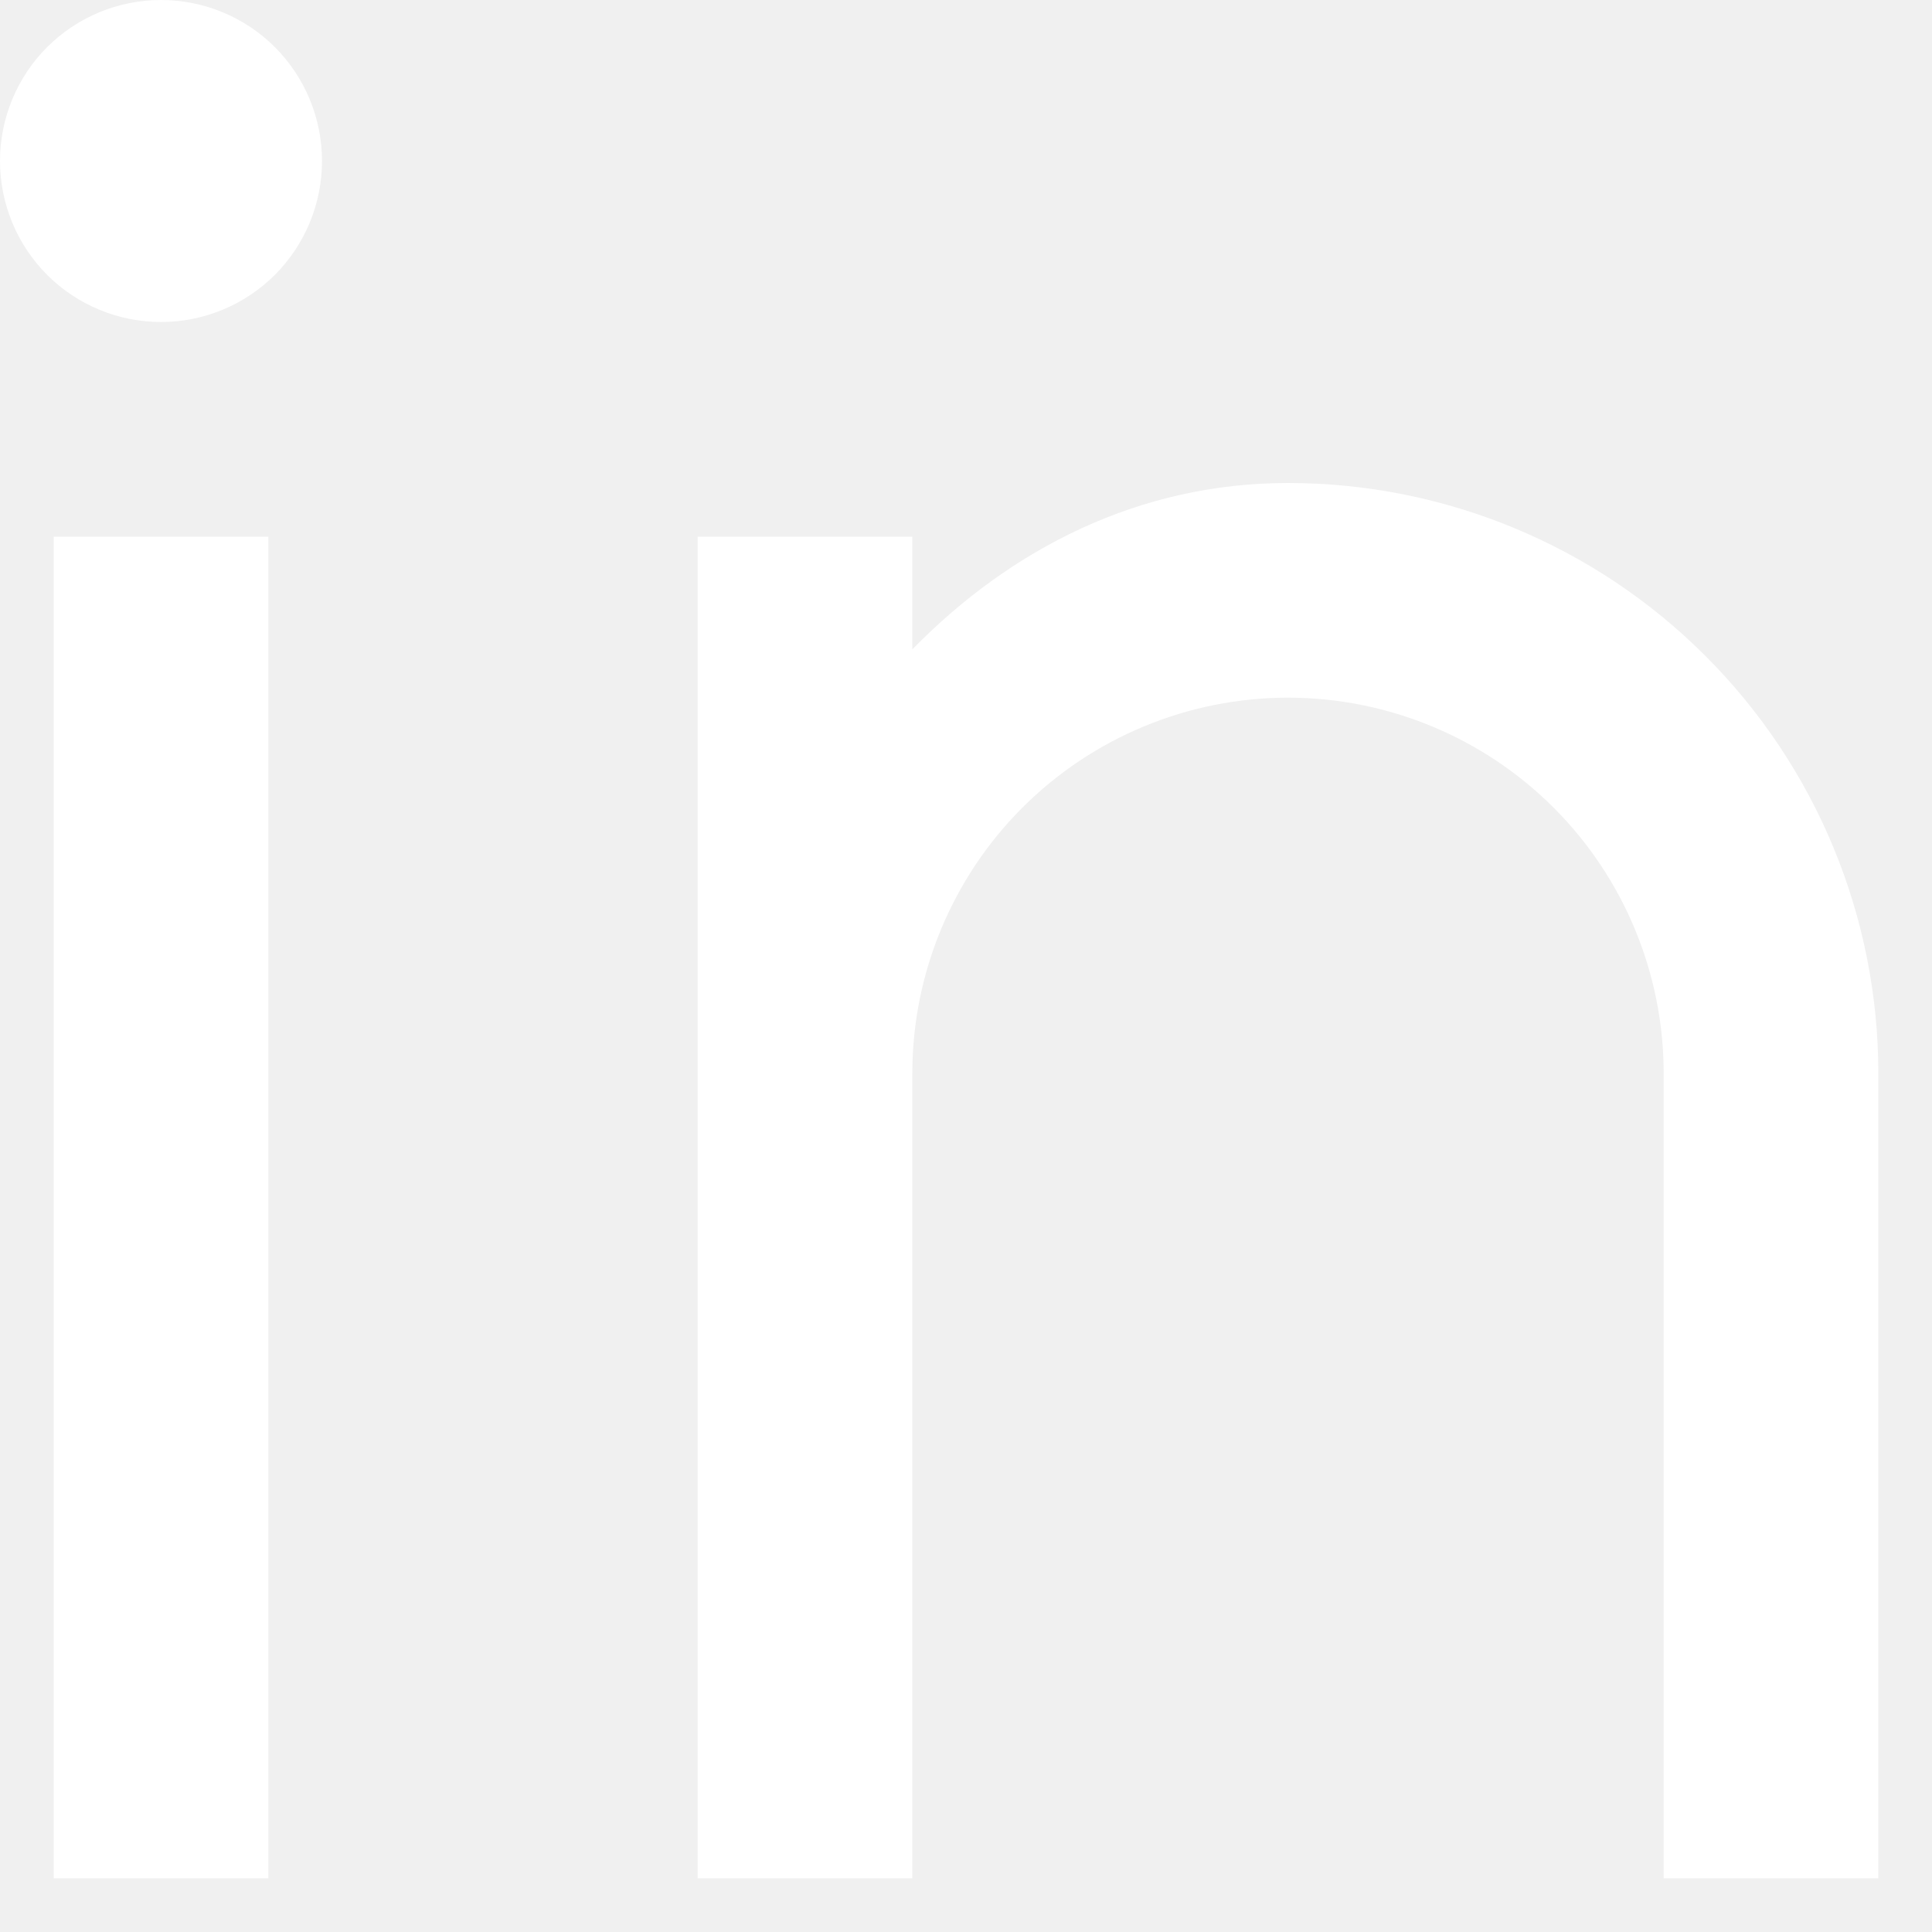
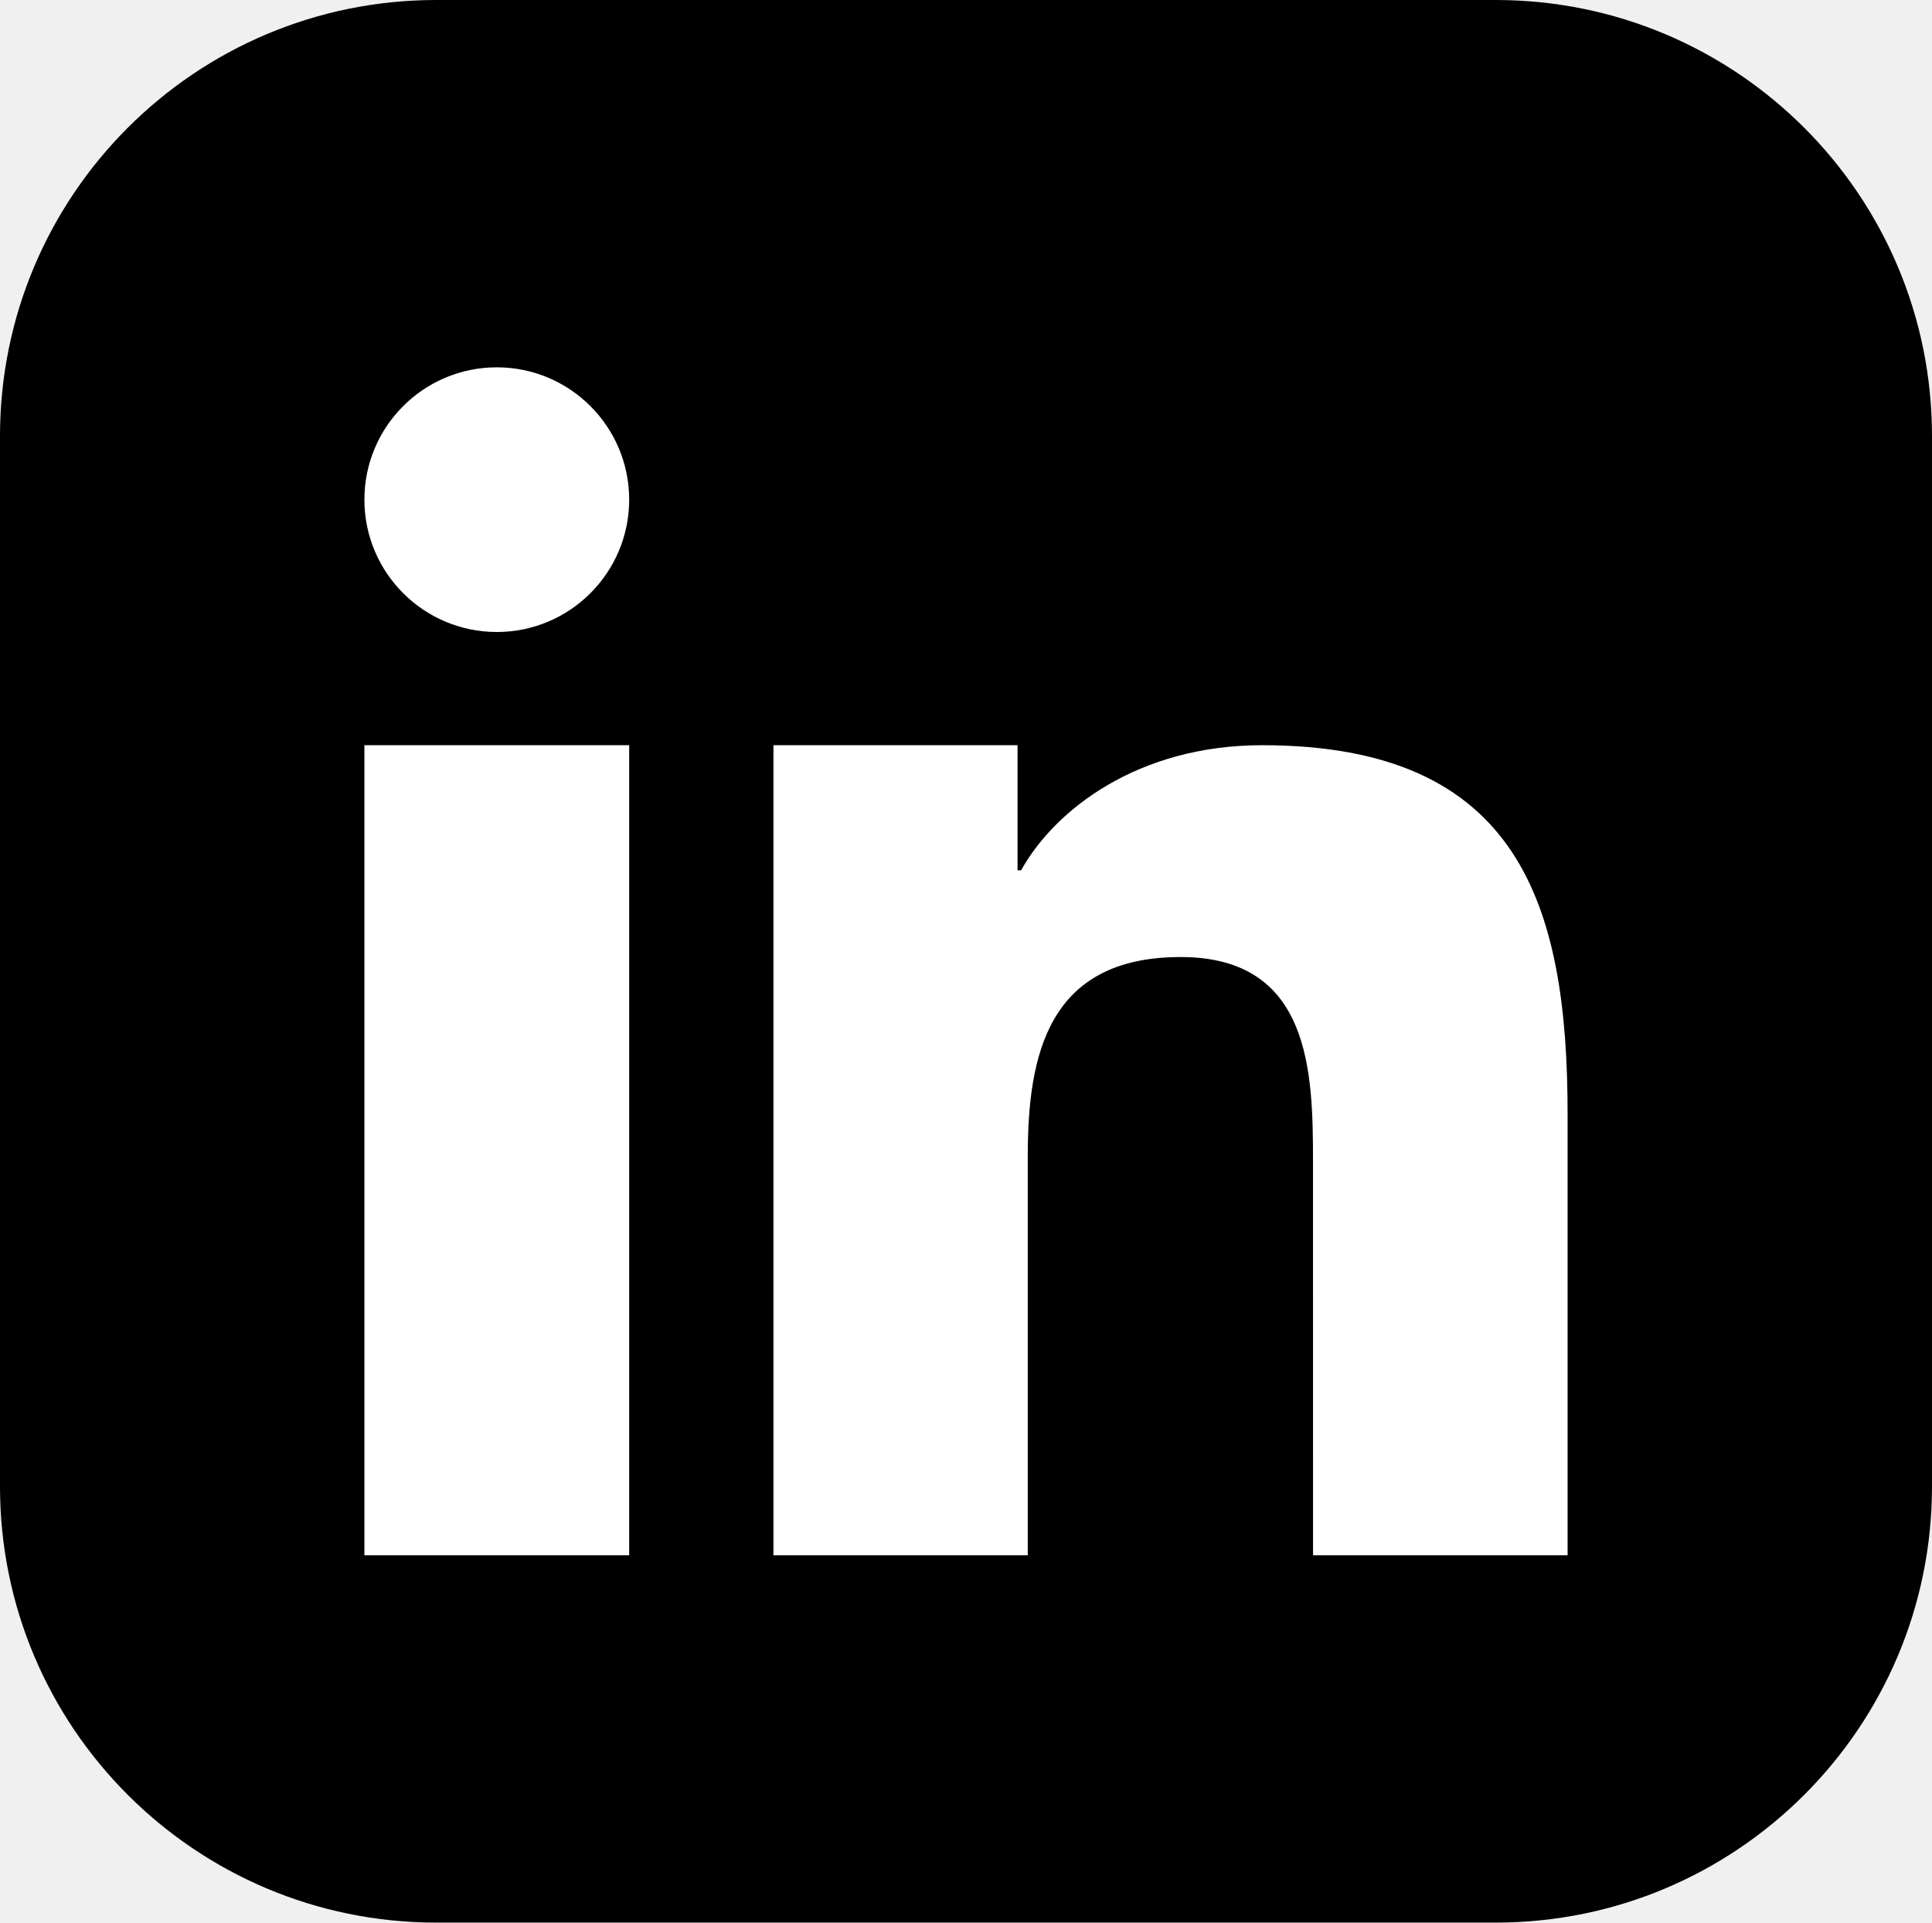
- <svg xmlns="http://www.w3.org/2000/svg" width="18" height="18" viewBox="0 0 18 18" fill="none">
-   <path d="M8.5 6.05C9.417 5.113 10.611 4.5 12 4.5C13.459 4.5 14.858 5.079 15.889 6.111C16.921 7.142 17.5 8.541 17.5 10V17.5H15.5V10C15.5 9.072 15.131 8.181 14.475 7.525C13.819 6.869 12.928 6.5 12 6.5C11.072 6.5 10.181 6.869 9.525 7.525C8.869 8.181 8.5 9.072 8.5 10V17.5H6.5V5H8.5V6.05ZM1.5 3C1.102 3 0.721 2.842 0.439 2.561C0.158 2.279 0 1.898 0 1.5C0 1.102 0.158 0.721 0.439 0.439C0.721 0.158 1.102 0 1.5 0C1.898 0 2.279 0.158 2.561 0.439C2.842 0.721 3 1.102 3 1.5C3 1.898 2.842 2.279 2.561 2.561C2.279 2.842 1.898 3 1.5 3ZM0.5 5H2.5V17.5H0.5V5Z" fill="white" />
+ <svg xmlns="http://www.w3.org/2000/svg" shape-rendering="geometricPrecision" text-rendering="geometricPrecision" image-rendering="optimizeQuality" fill-rule="evenodd" clip-rule="evenodd" viewBox="0 0 512 509.64">
+   <rect width="512" height="509.64" rx="115.61" ry="115.61" />
+   <path fill="#fff" d="M204.97 197.54h64.69v33.16h.94c9.01-16.16 31.04-33.16 63.89-33.16 68.31 0 80.94 42.51 80.94 97.81v116.92h-67.46l-.01-104.13c0-23.81-.49-54.45-35.08-54.45-35.12 0-40.51 25.91-40.51 52.72v105.86h-67.4V197.54zm-38.23-65.09c0 19.36-15.72 35.08-35.08 35.08-19.37 0-35.09-15.72-35.09-35.08 0-19.37 15.72-35.08 35.09-35.08 19.36 0 35.08 15.71 35.08 35.08zm-70.17 65.09h70.17v214.73H96.57V197.54z" />
</svg>
